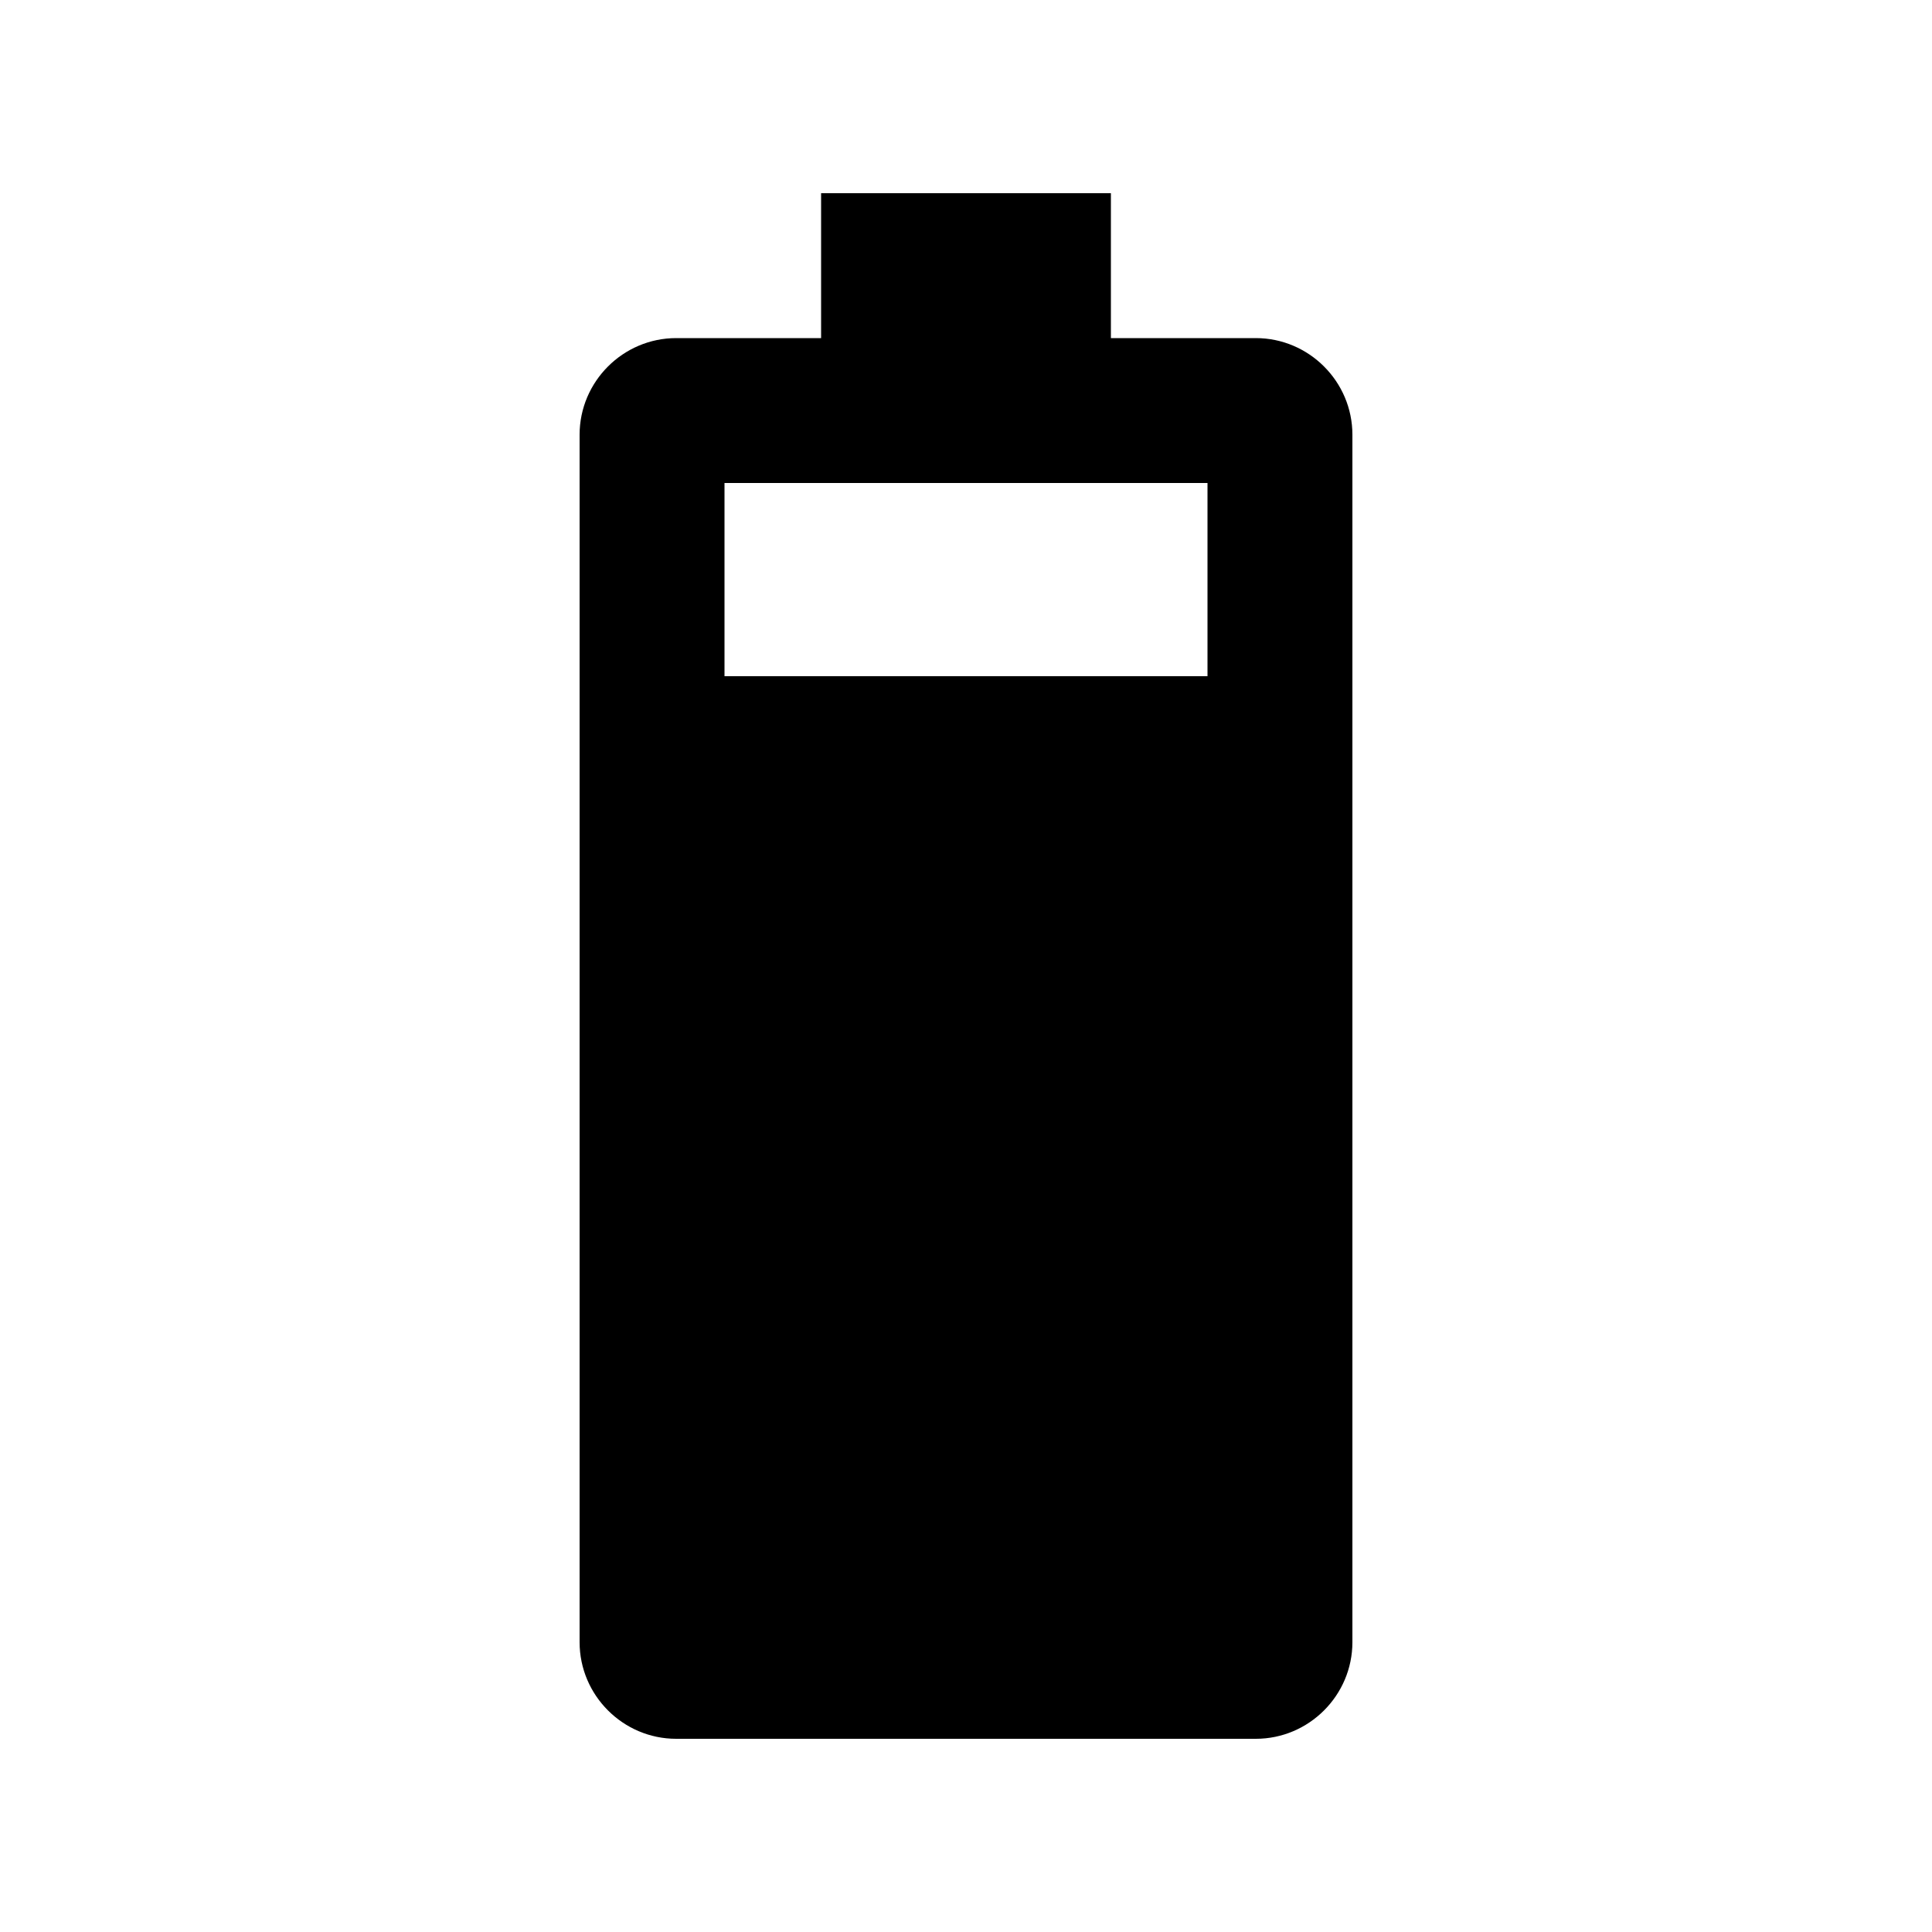
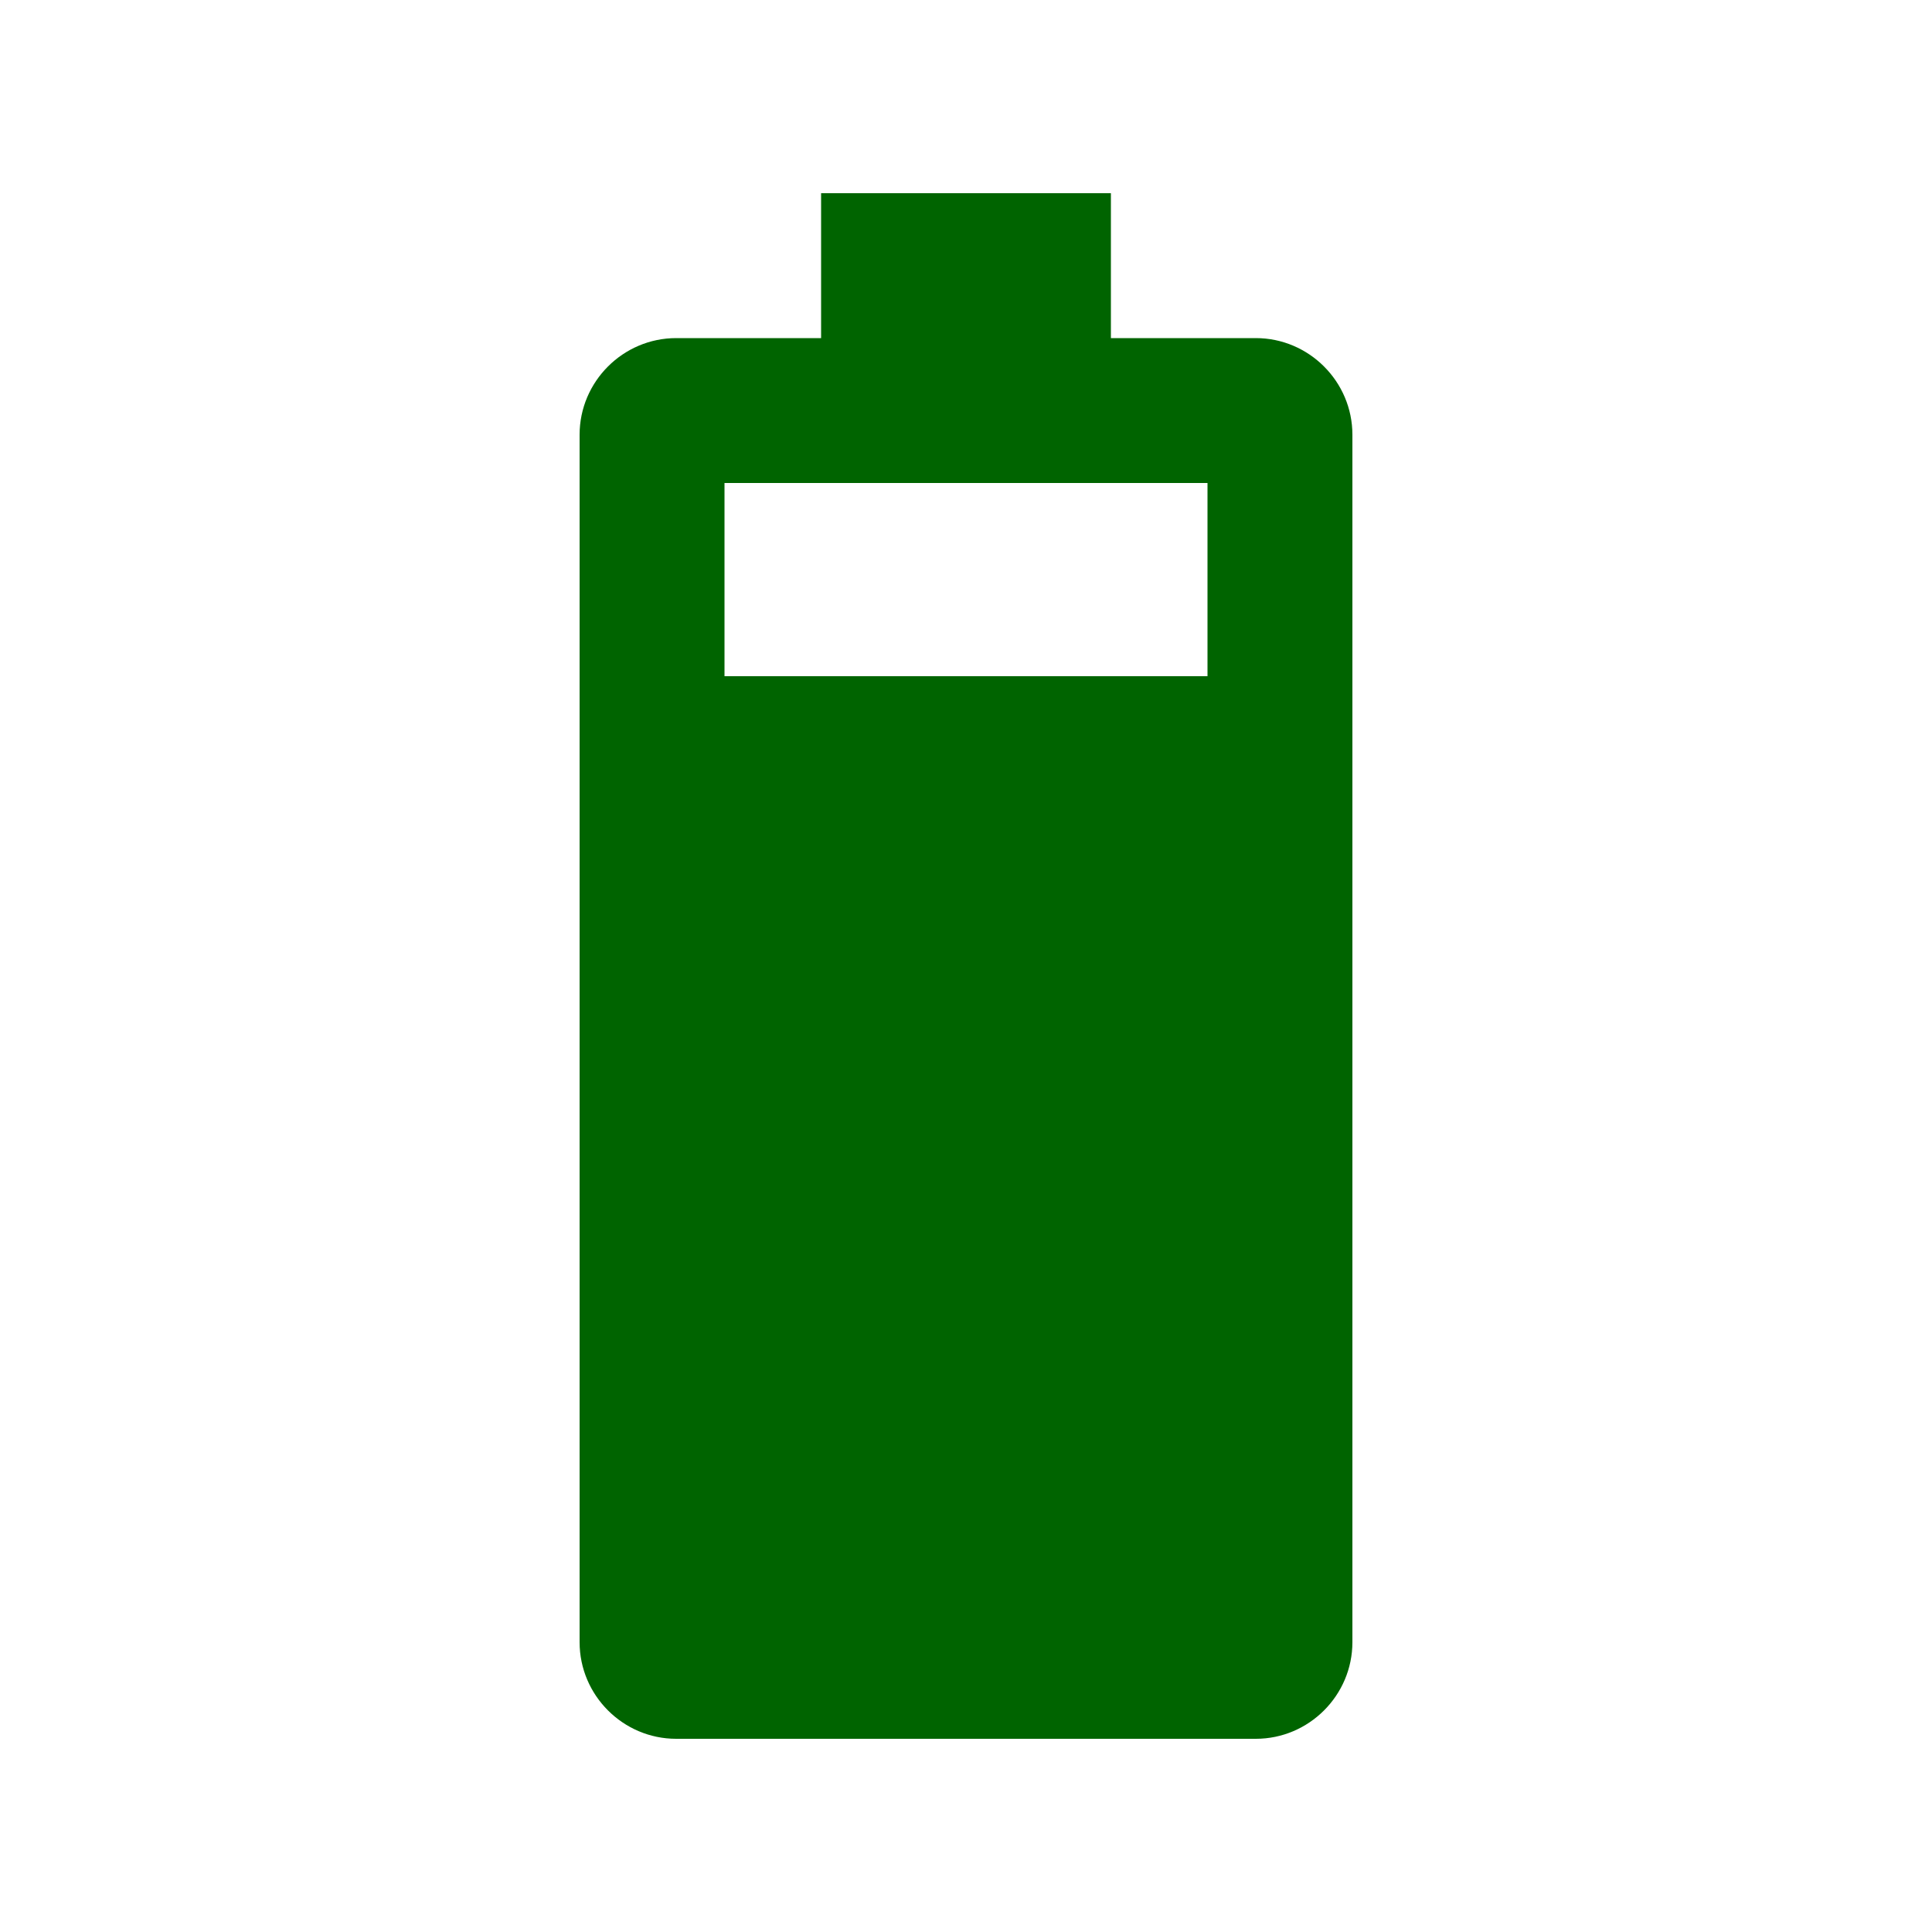
- <svg xmlns="http://www.w3.org/2000/svg" enable-background="new 0 0 20 20" height="36px" viewBox="0 0 20 20" width="36px" fill="#000000">
+ <svg xmlns="http://www.w3.org/2000/svg" enable-background="new 0 0 20 20" height="48px" viewBox="0 0 20 20" width="48px" fill="#006400">
  <g>
    <rect fill="none" height="20" width="20" />
  </g>
  <g>
    <path d="M13,3.5c0.55,0,1,0.45,1,1V17c0,0.55-0.45,1-1,1H7c-0.55,0-1-0.45-1-1V4.5c0-0.55,0.45-1,1-1h1.5V2h3v1.5H13z M12.5,5h-5v2 h5V5z" />
  </g>
</svg>
